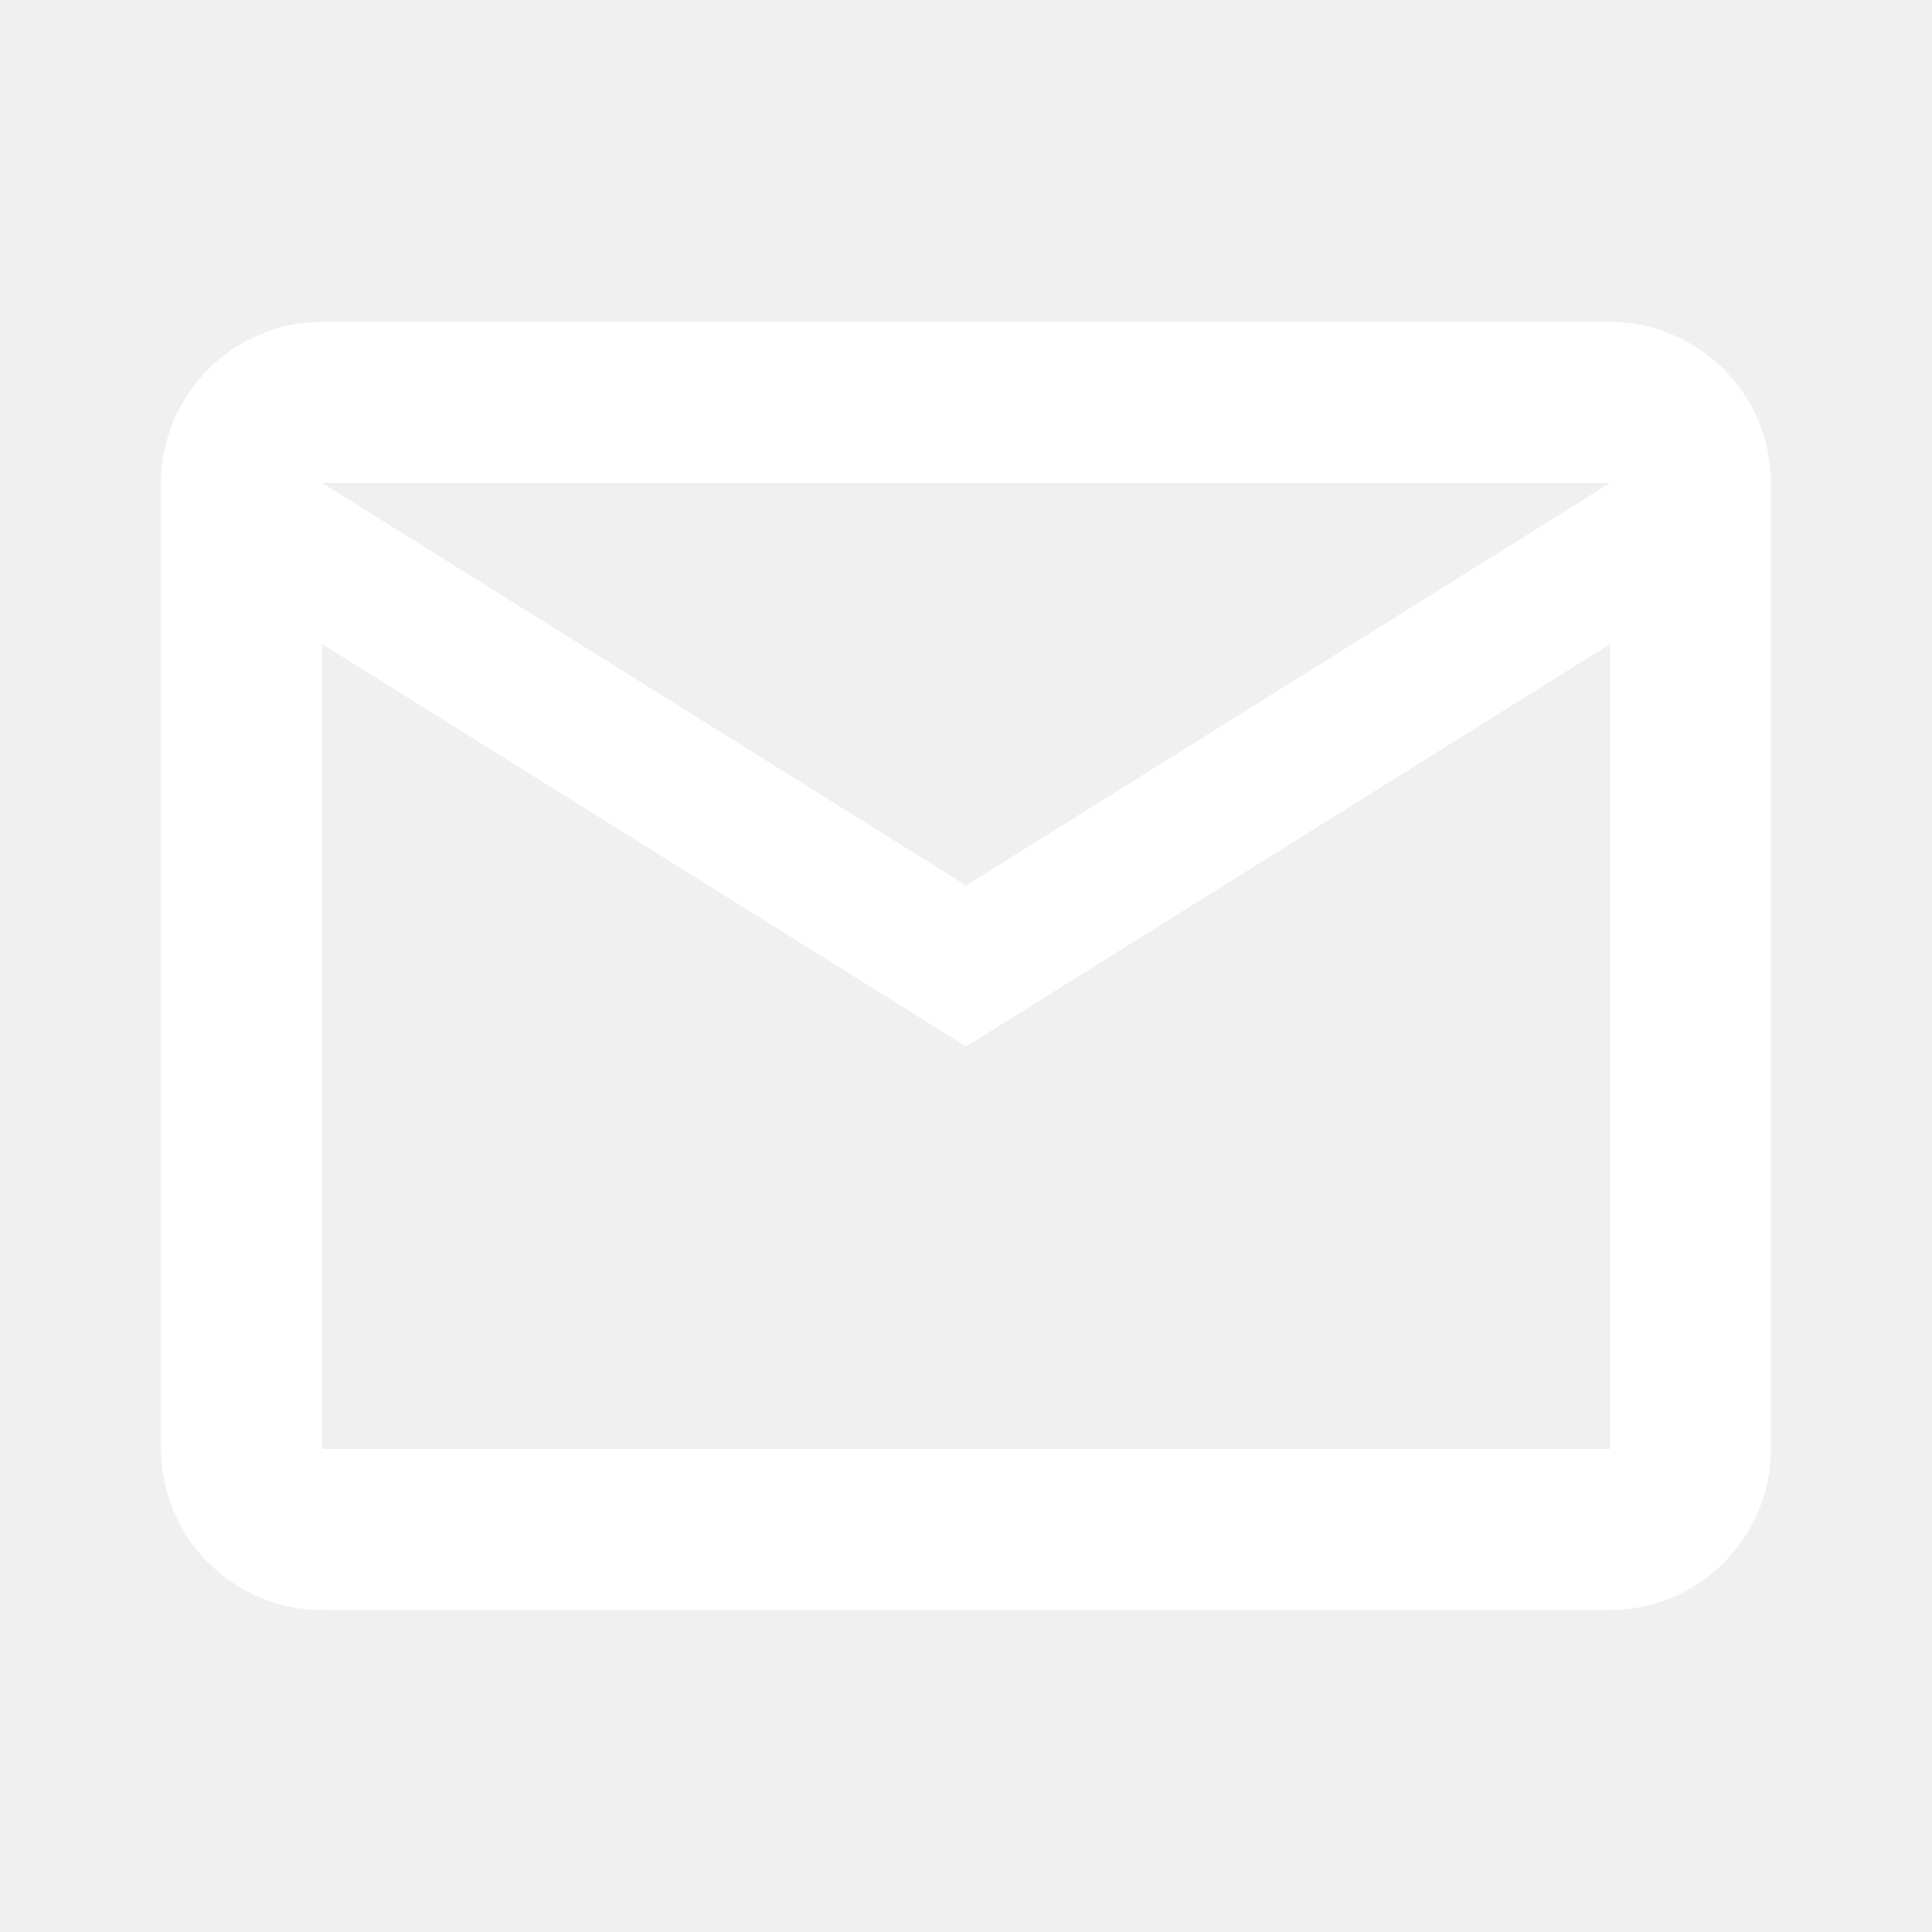
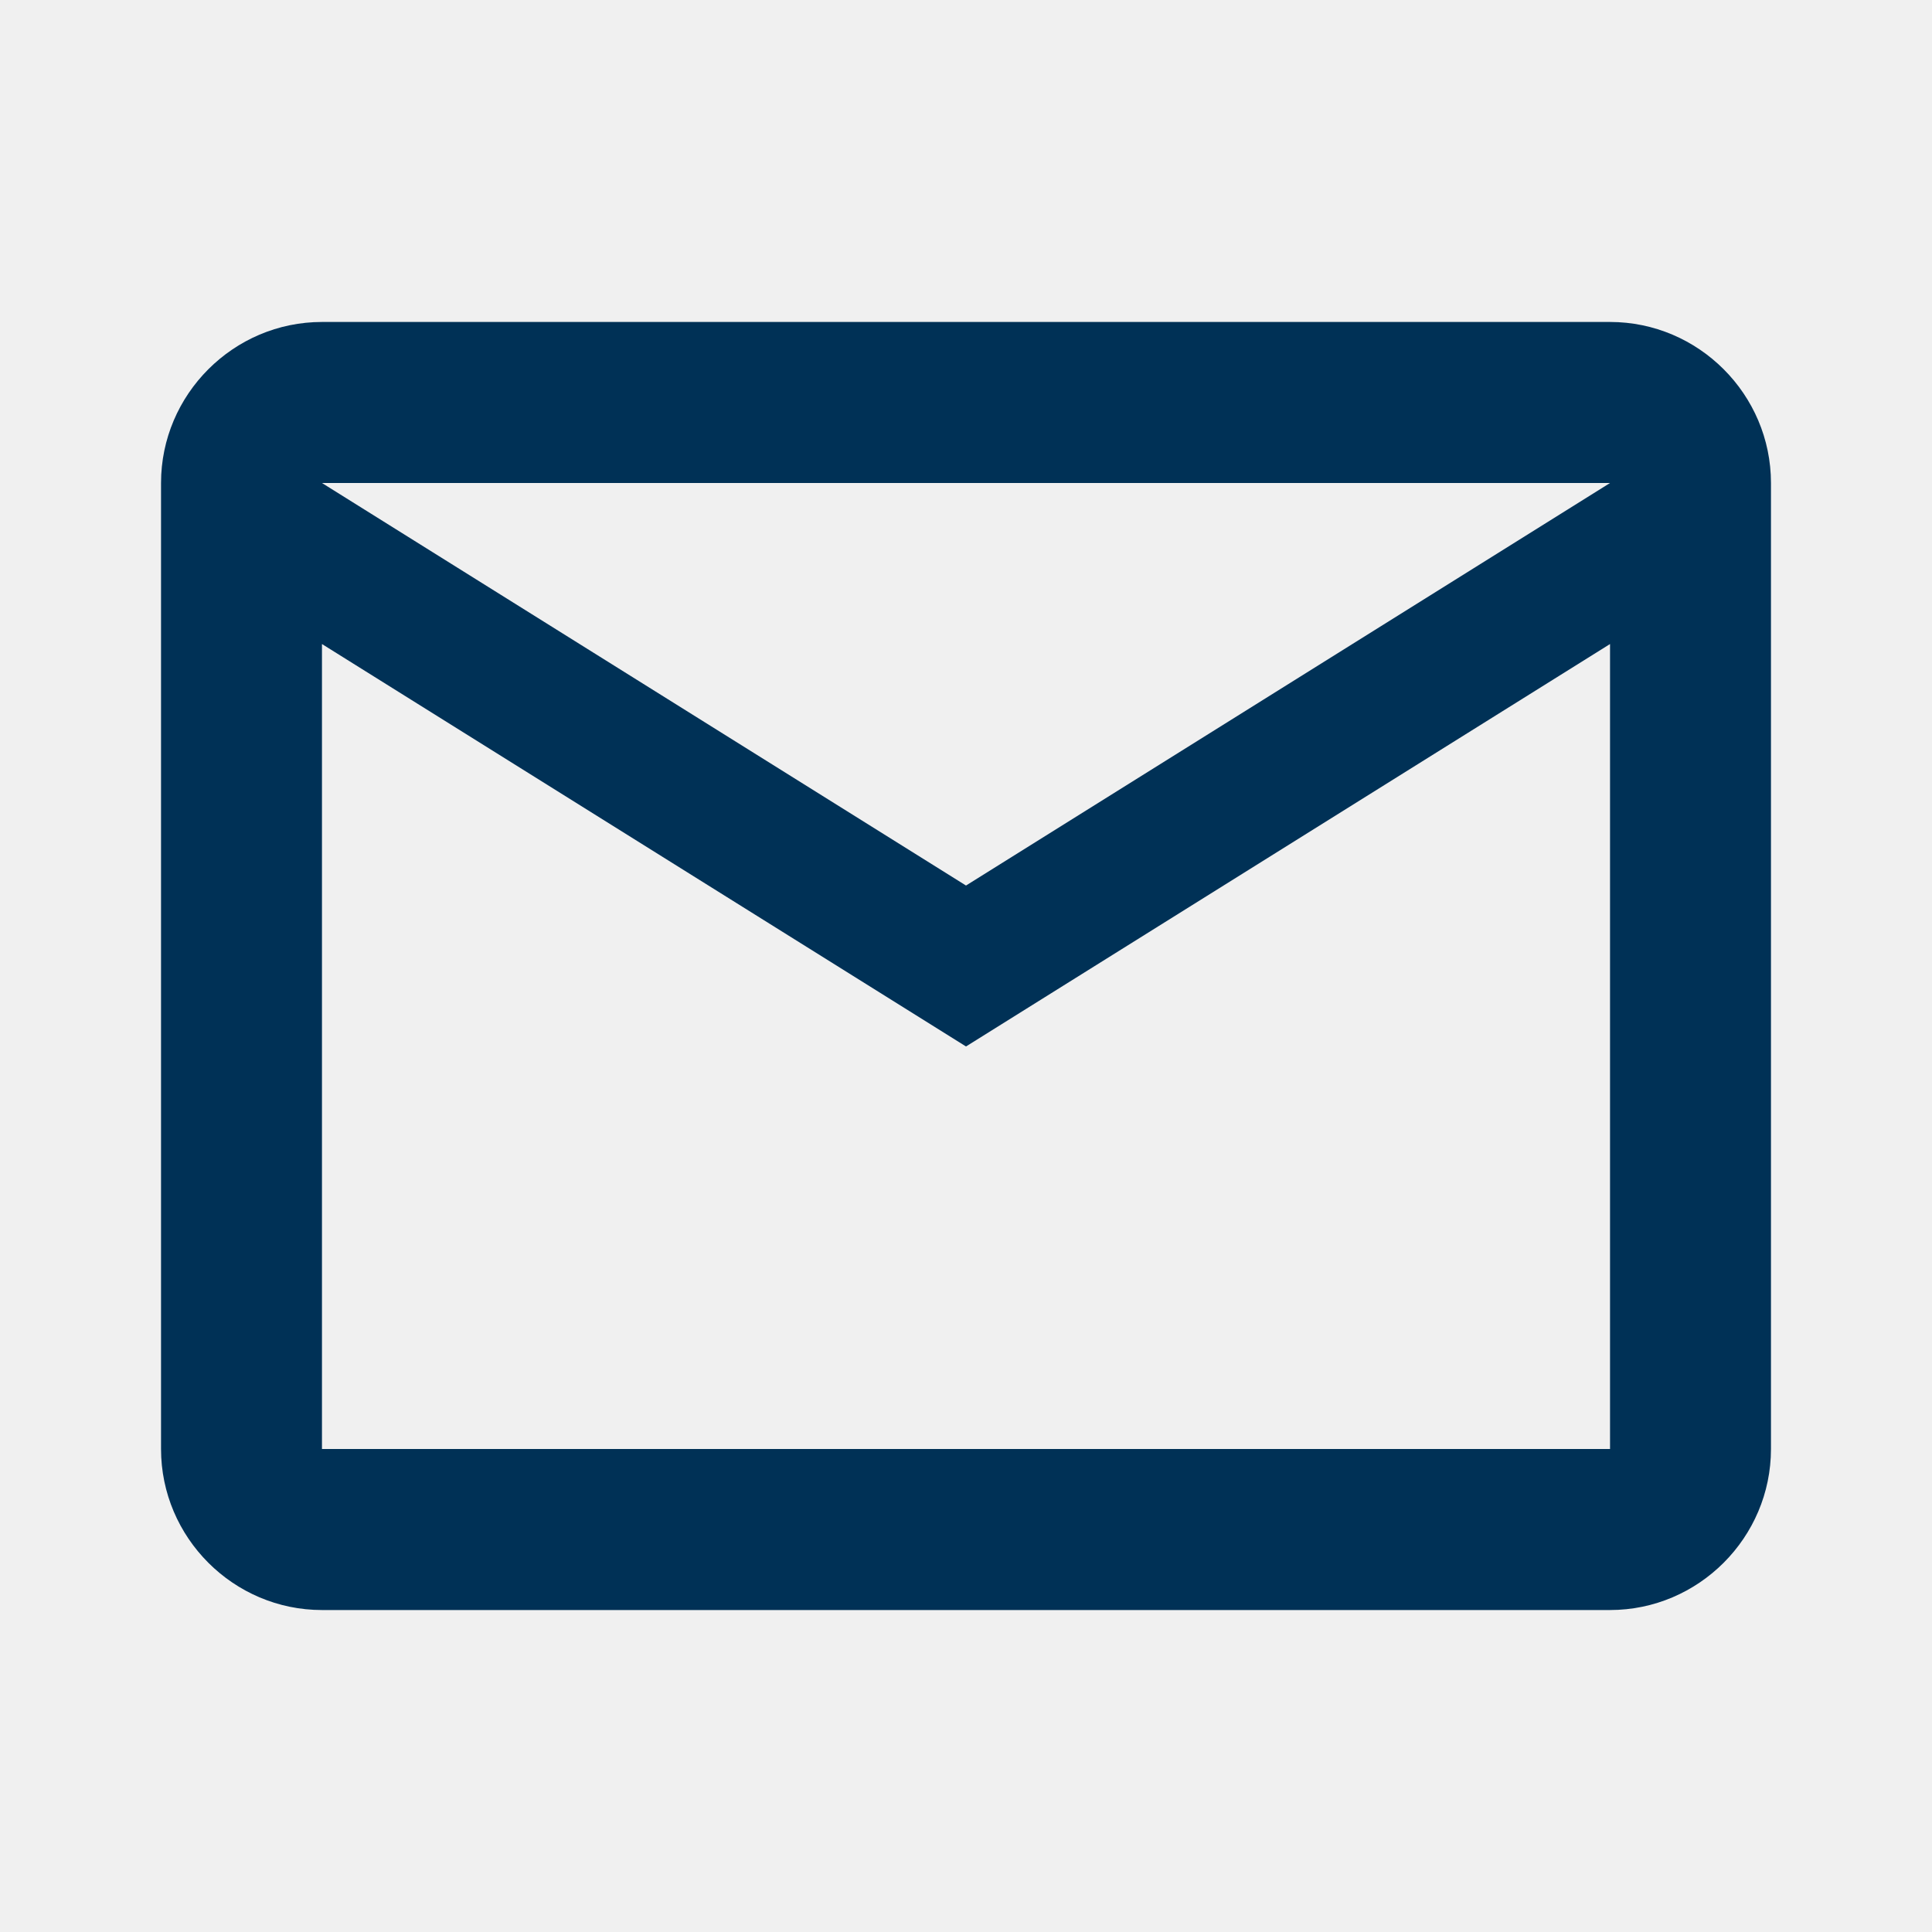
<svg xmlns="http://www.w3.org/2000/svg" width="20" height="20" viewBox="0 0 20 20" fill="none">
-   <path d="M18.333 5C18.333 4.083 17.583 3.333 16.667 3.333H3.333C2.417 3.333 1.667 4.083 1.667 5V15C1.667 15.917 2.417 16.667 3.333 16.667H16.667C17.583 16.667 18.333 15.917 18.333 15V5ZM16.667 5L10 9.167L3.333 5H16.667ZM16.667 15H3.333V6.667L10 10.833L16.667 6.667V15Z" fill="white" />
+   <path d="M18.333 5C18.333 4.083 17.583 3.333 16.667 3.333H3.333C2.417 3.333 1.667 4.083 1.667 5V15C1.667 15.917 2.417 16.667 3.333 16.667H16.667C17.583 16.667 18.333 15.917 18.333 15V5ZM16.667 5L10 9.167L3.333 5H16.667ZM16.667 15H3.333V6.667L10 10.833L16.667 6.667V15Z" fill="#003156" />
</svg>
